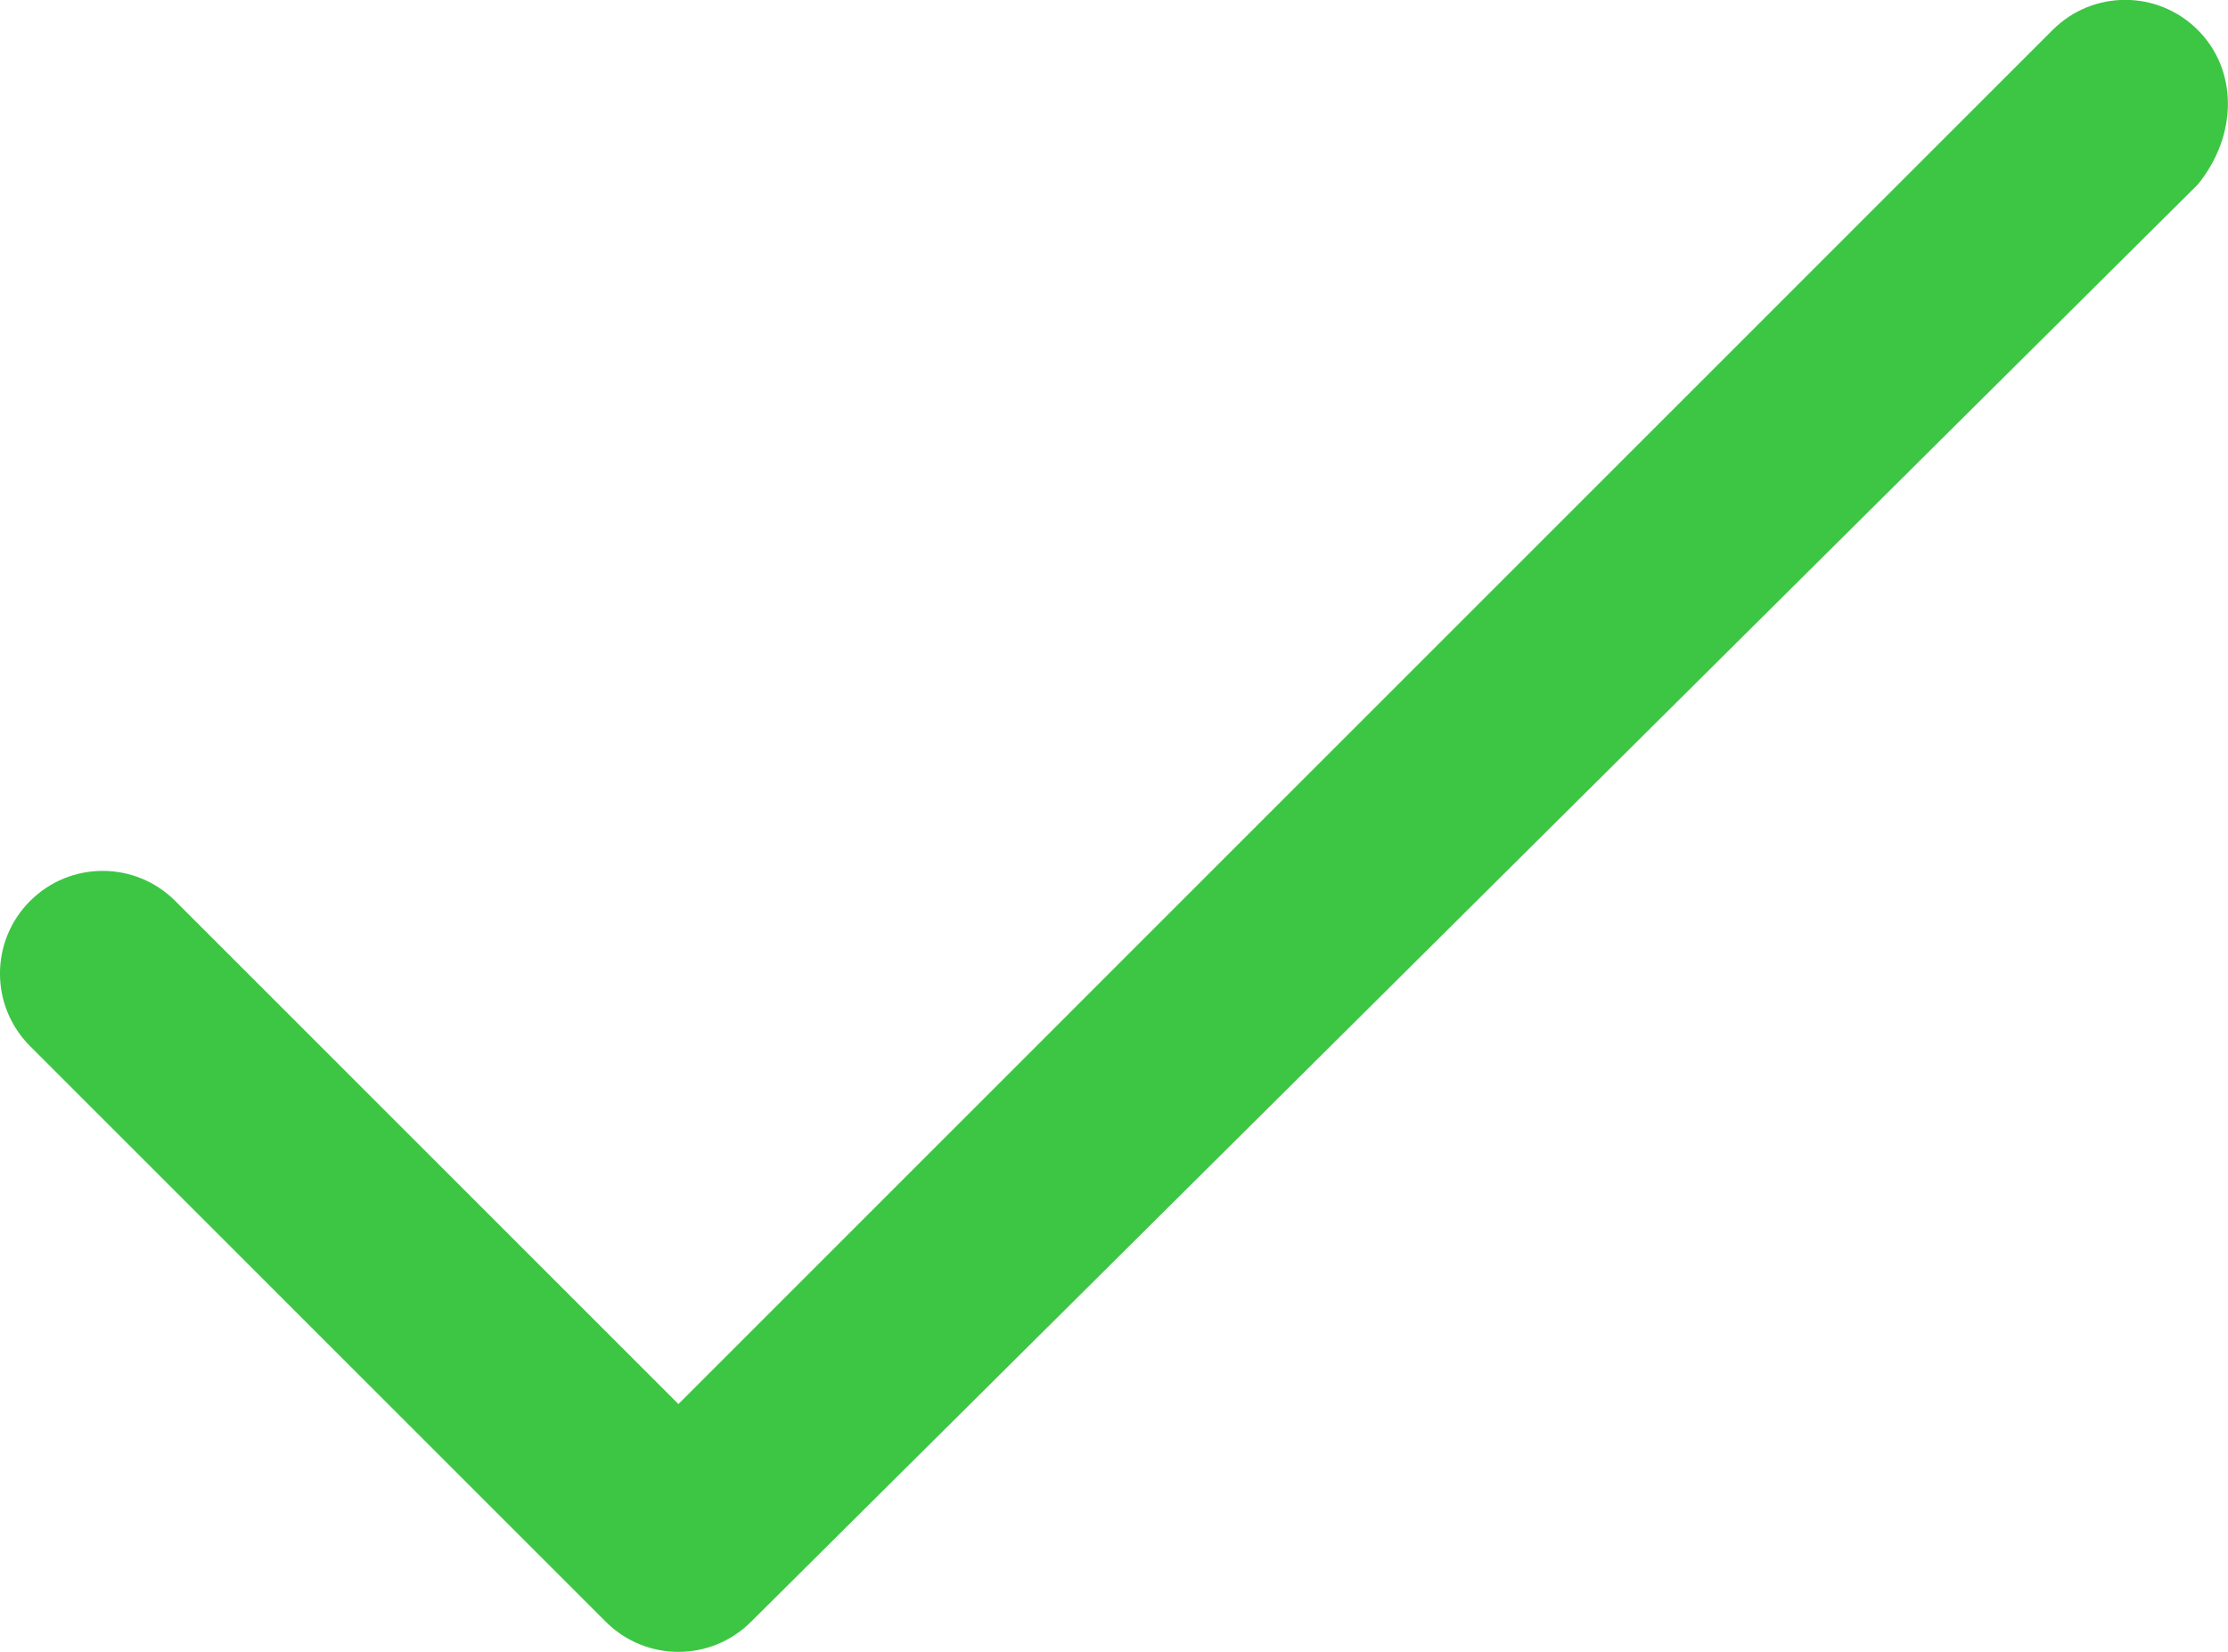
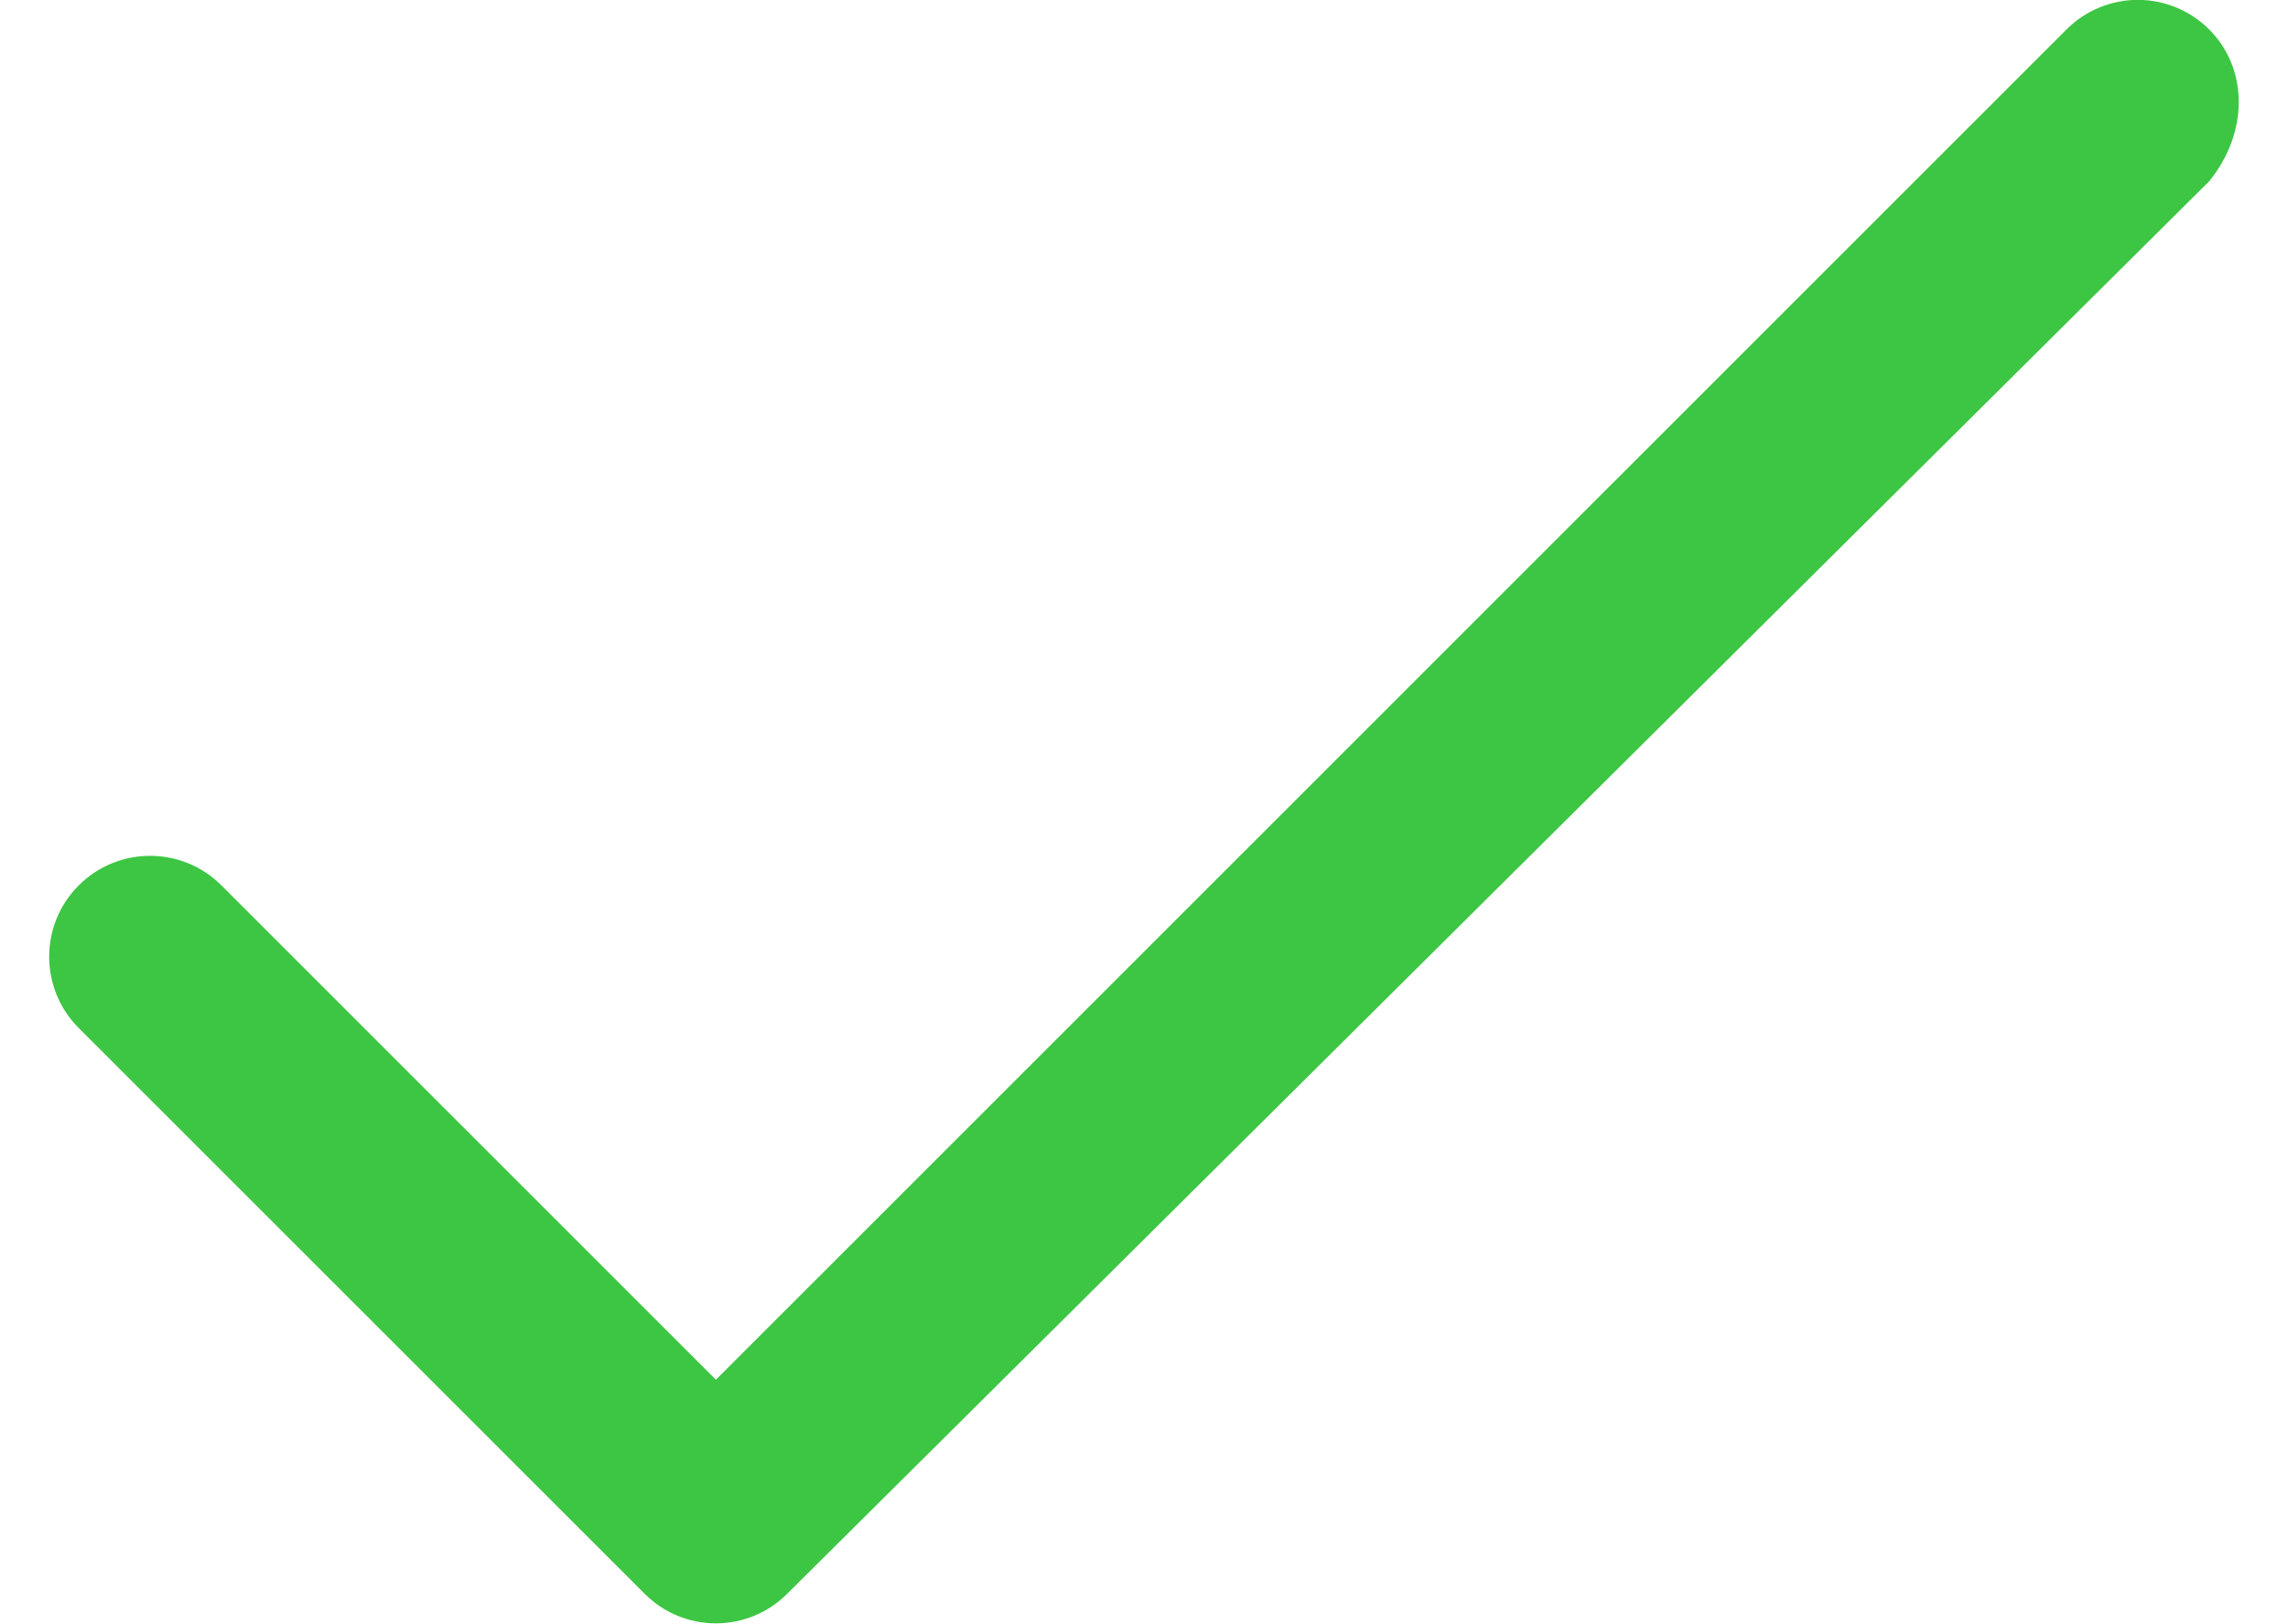
- <svg xmlns="http://www.w3.org/2000/svg" version="1.0" id="Layer_1" x="0px" y="0px" width="21.698px" height="16.09px" viewBox="-82.357 4.875 21.698 16.09" enable-background="new -82.357 4.875 21.698 16.09" xml:space="preserve">
-   <path fill="#3dc644" d="M-60.953,5.167c-0.391-0.391-1.023-0.391-1.414,0L-75.75,18.551l-4.9-4.9c-0.391-0.391-1.023-0.391-1.414,0 s-0.391,1.023,0,1.414l5.607,5.607c0.195,0.195,0.451,0.293,0.707,0.293s0.512-0.098,0.707-0.293l14.09-14.0 C-60.562,6.191-60.562,5.558-60.953,5.167z" />
+ <svg xmlns="http://www.w3.org/2000/svg" version="1" width="31" height="22" viewBox="-82.357 4.875 21.698 16.09">
+   <path fill="#3dc644" d="M-60.953 5.167a.999.999 0 0 0-1.414 0L-75.75 18.551l-4.9-4.9a.999.999 0 1 0-1.414 1.414l5.607 5.607a.997.997 0 0 0 1.414 0l14.09-14c.391-.481.391-1.114 0-1.505z" />
</svg>
